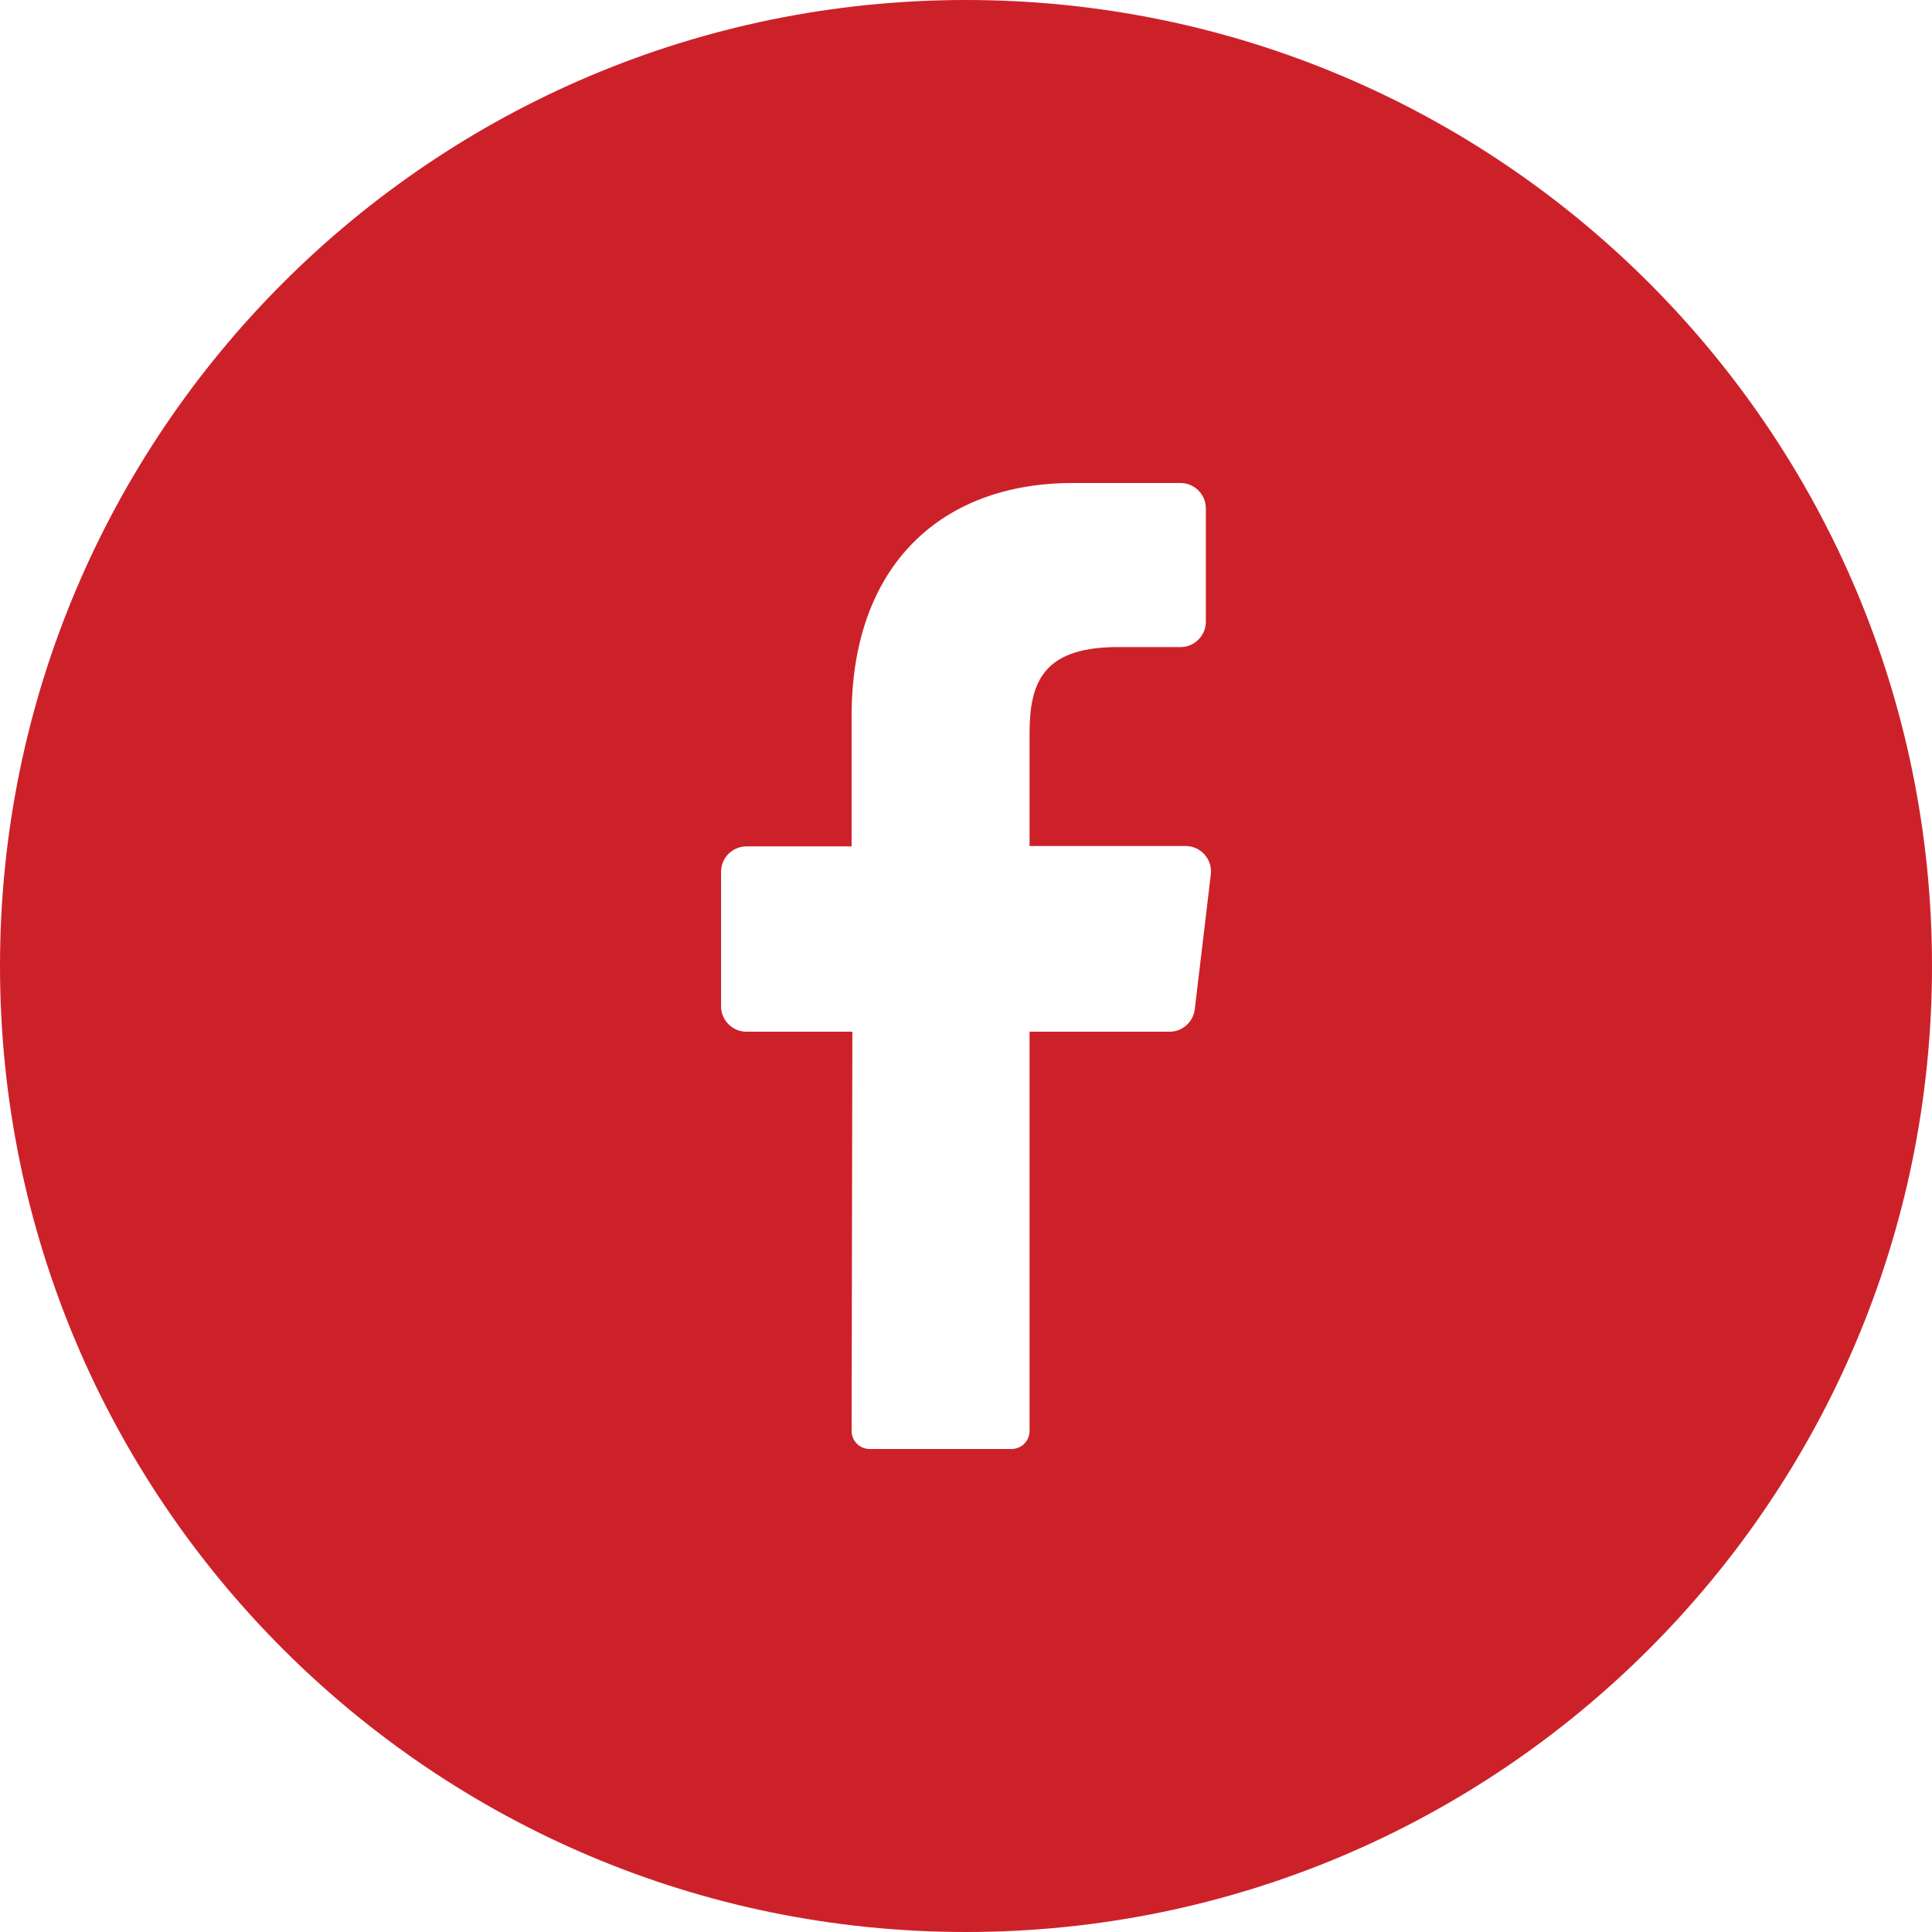
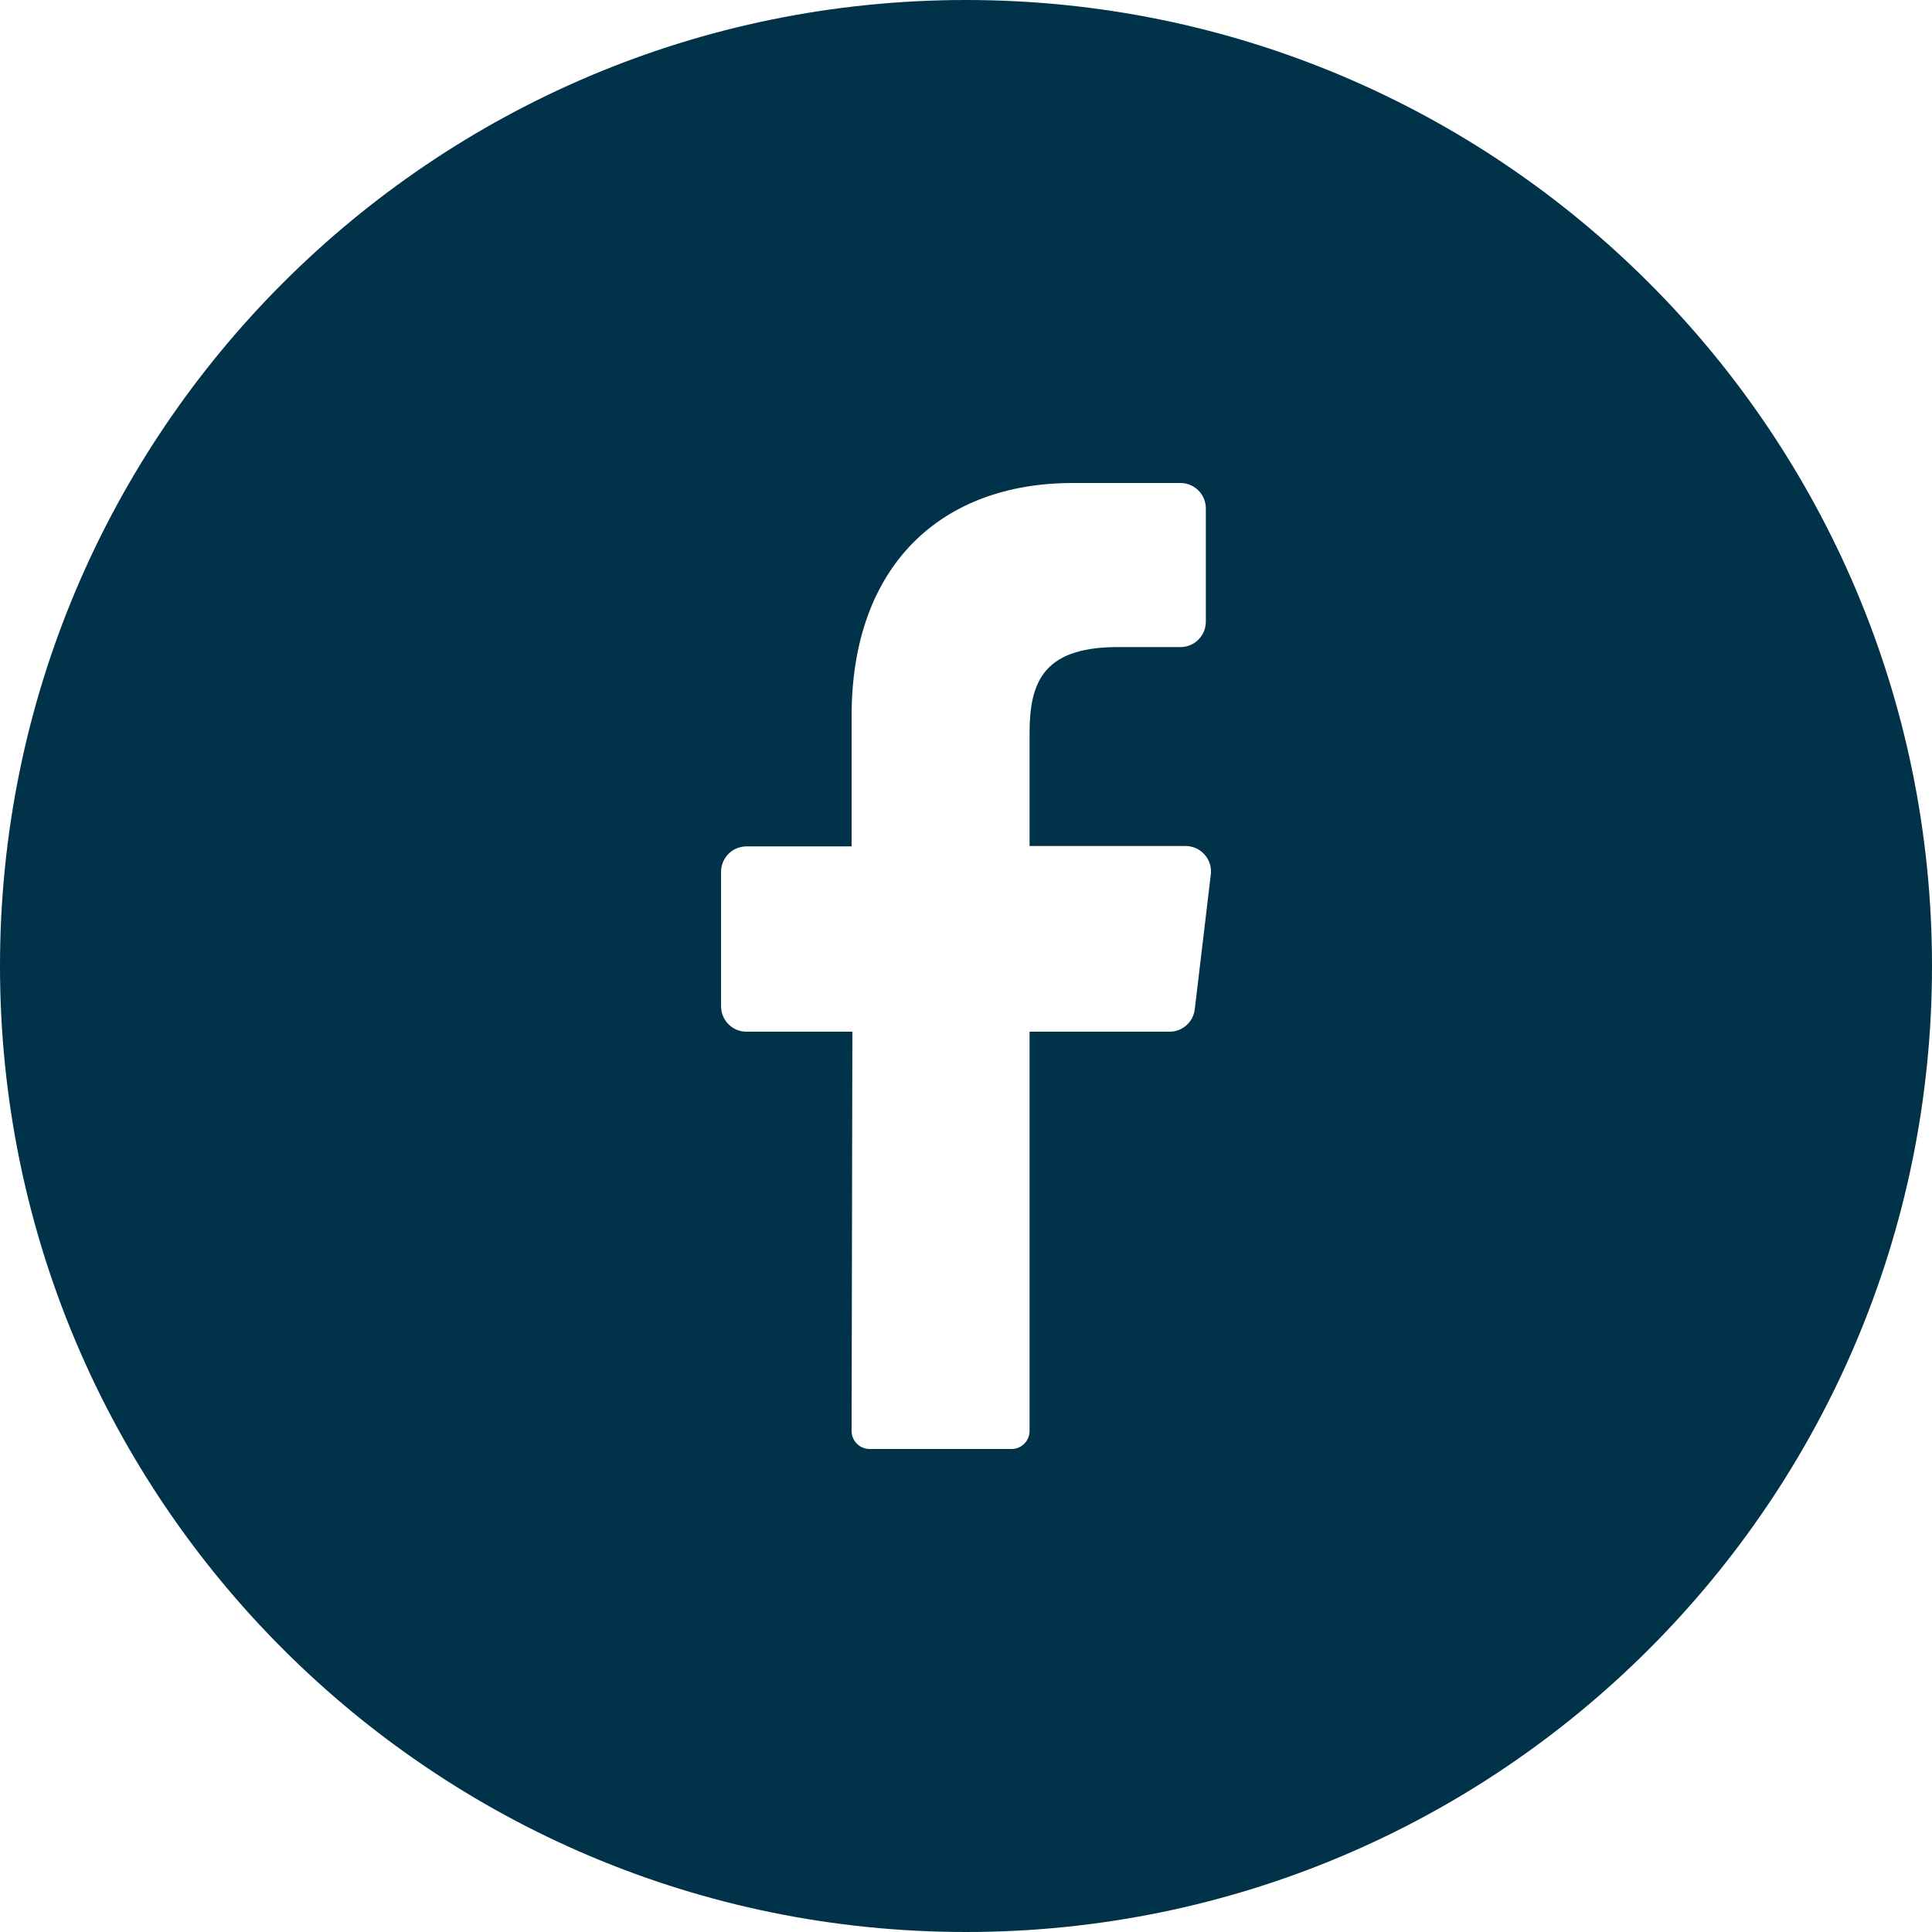
- <svg xmlns="http://www.w3.org/2000/svg" height="512" fill="#cd212a" viewBox="0 0 152 152" width="512">
+ <svg xmlns="http://www.w3.org/2000/svg" height="512" fill="#003349" viewBox="0 0 152 152" width="512">
  <g id="Layer_2" data-name="Layer 2">
    <g id="_01.facebook" data-name="01.facebook">
      <path d="m76 0a76 76 0 1 0 76 76 76 76 0 0 0 -76-76zm19.26 68.8-1.26 10.59a2 2 0 0 1 -2 1.78h-11v31.4a1.42 1.42 0 0 1 -1.4 1.43h-11.2a1.42 1.42 0 0 1 -1.4-1.44l.06-31.39h-8.33a2 2 0 0 1 -2-2v-10.58a2 2 0 0 1 2-2h8.27v-10.26c0-11.87 7.07-18.33 17.4-18.33h8.47a2 2 0 0 1 2 2v8.91a2 2 0 0 1 -2 2h-5.19c-5.62.09-6.68 2.78-6.68 6.8v8.85h12.32a2 2 0 0 1 1.94 2.24z" />
    </g>
  </g>
</svg>
